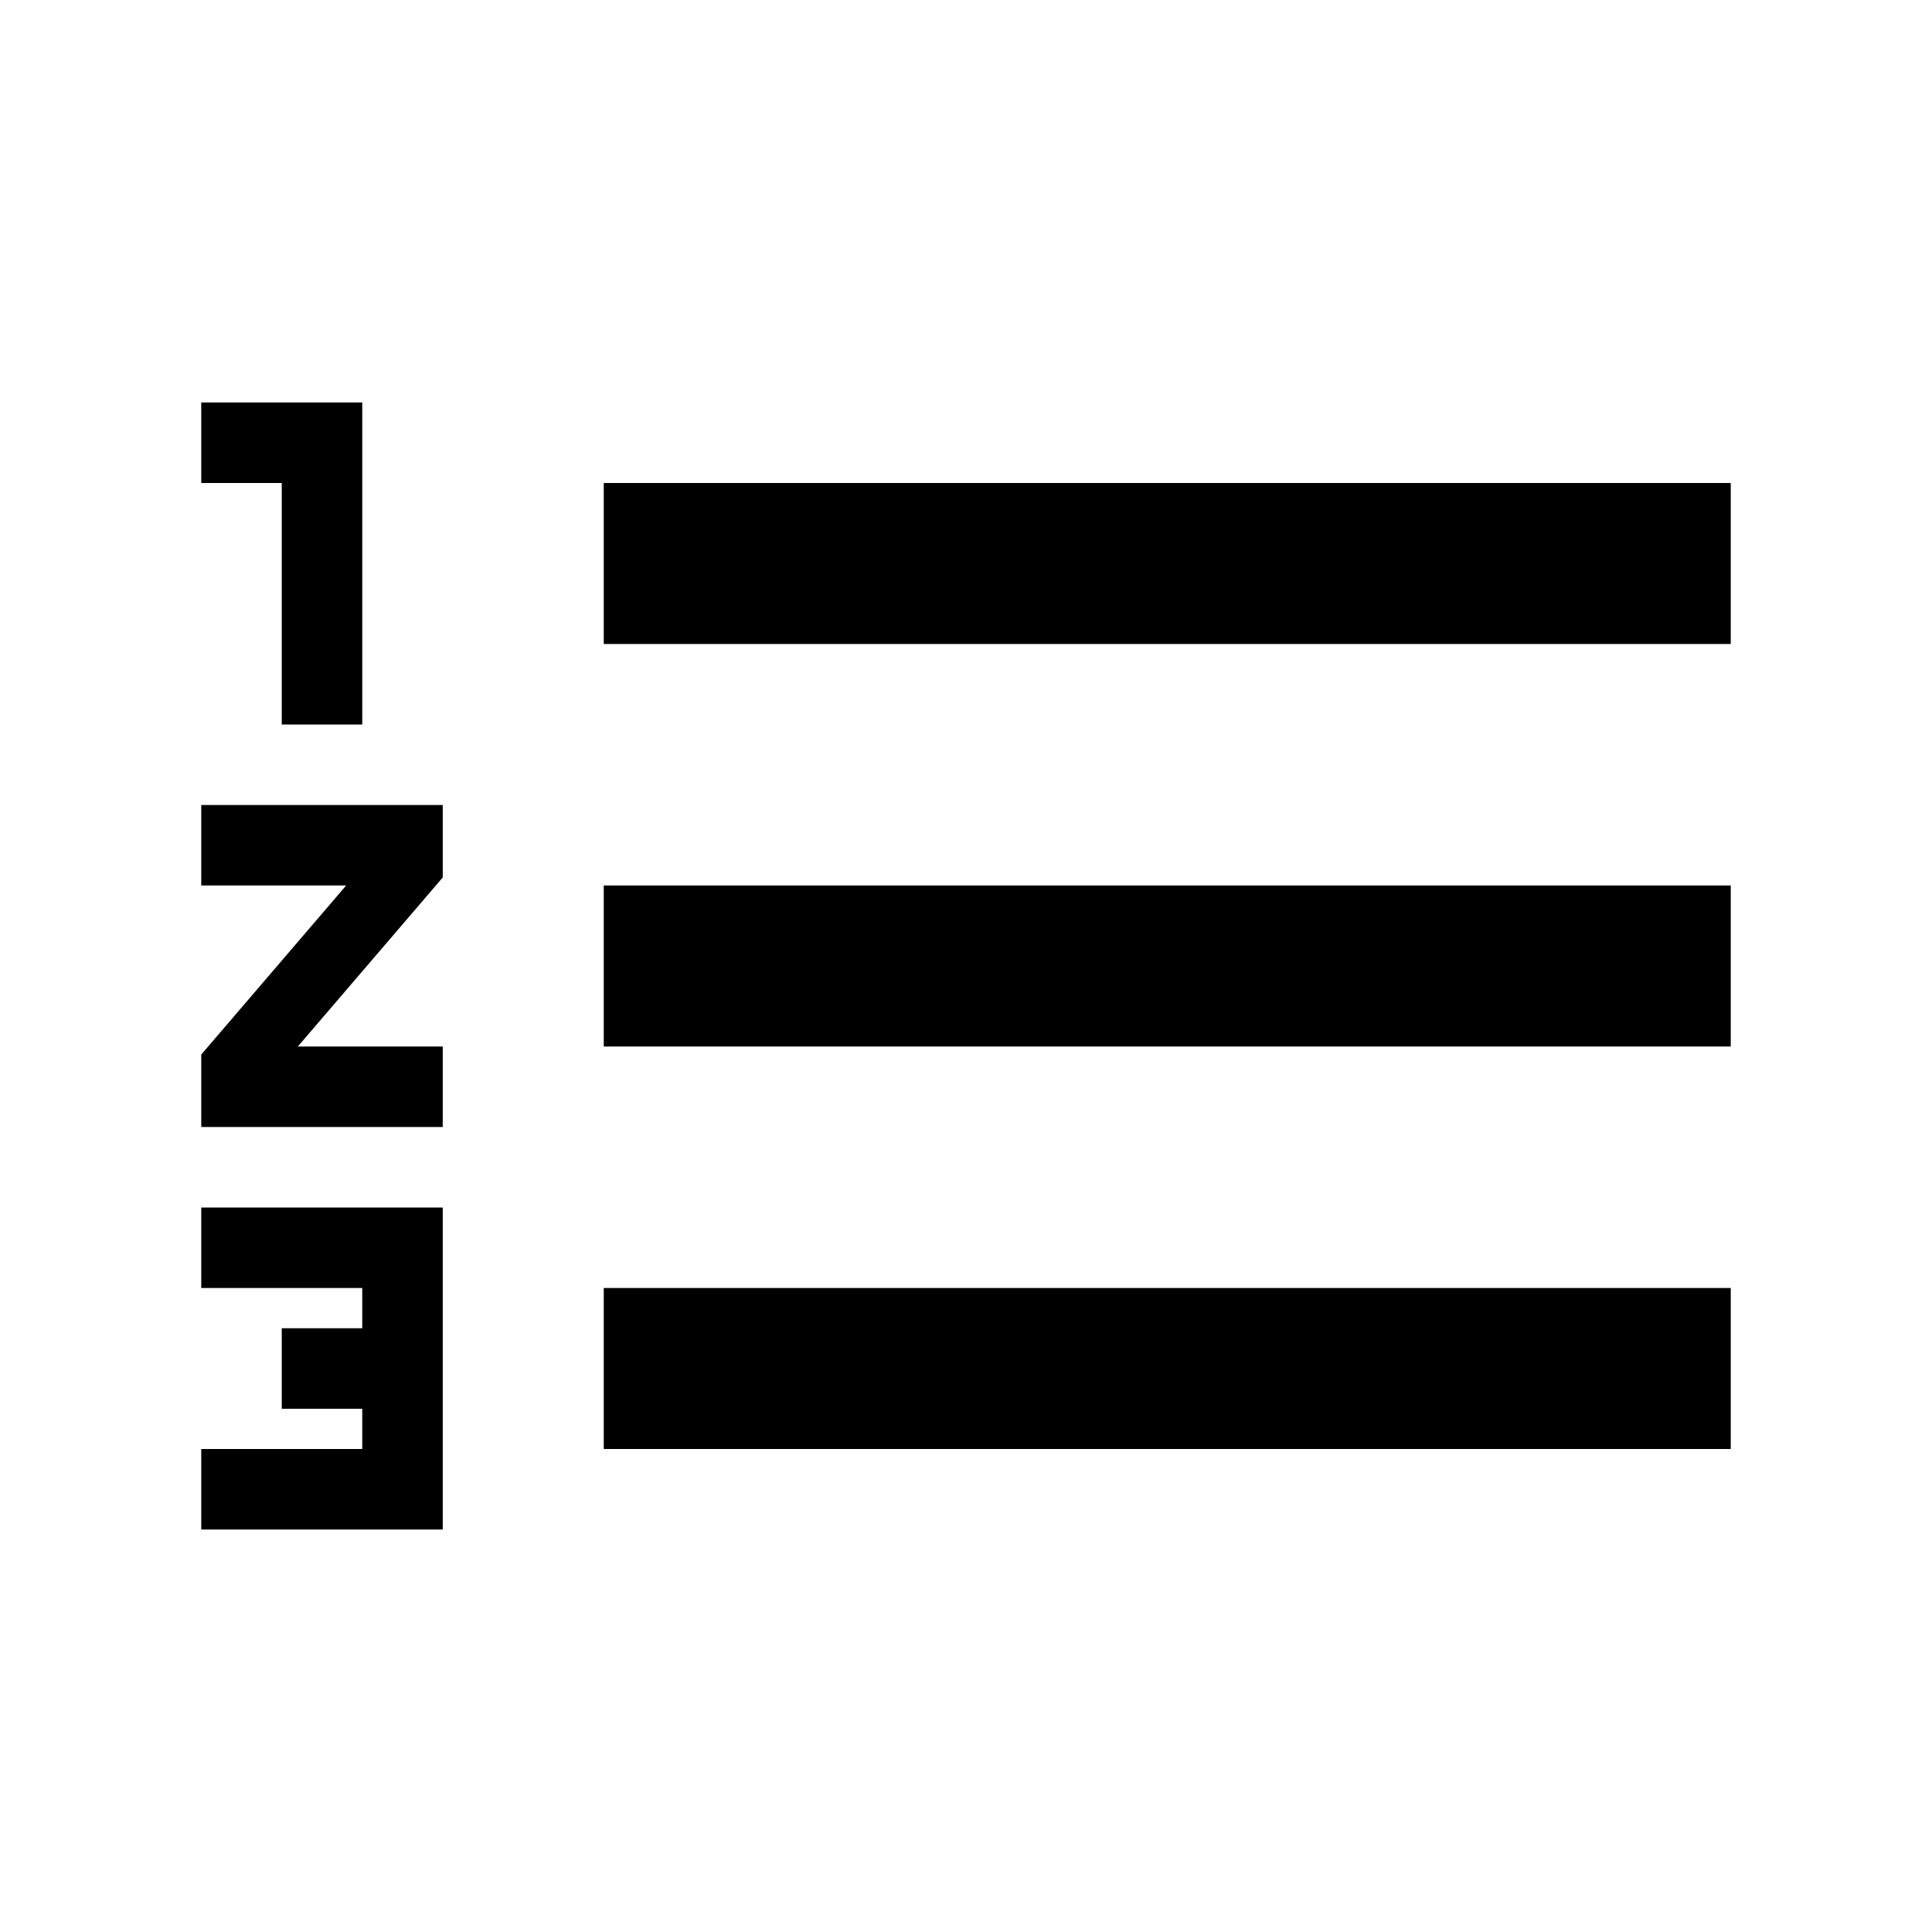
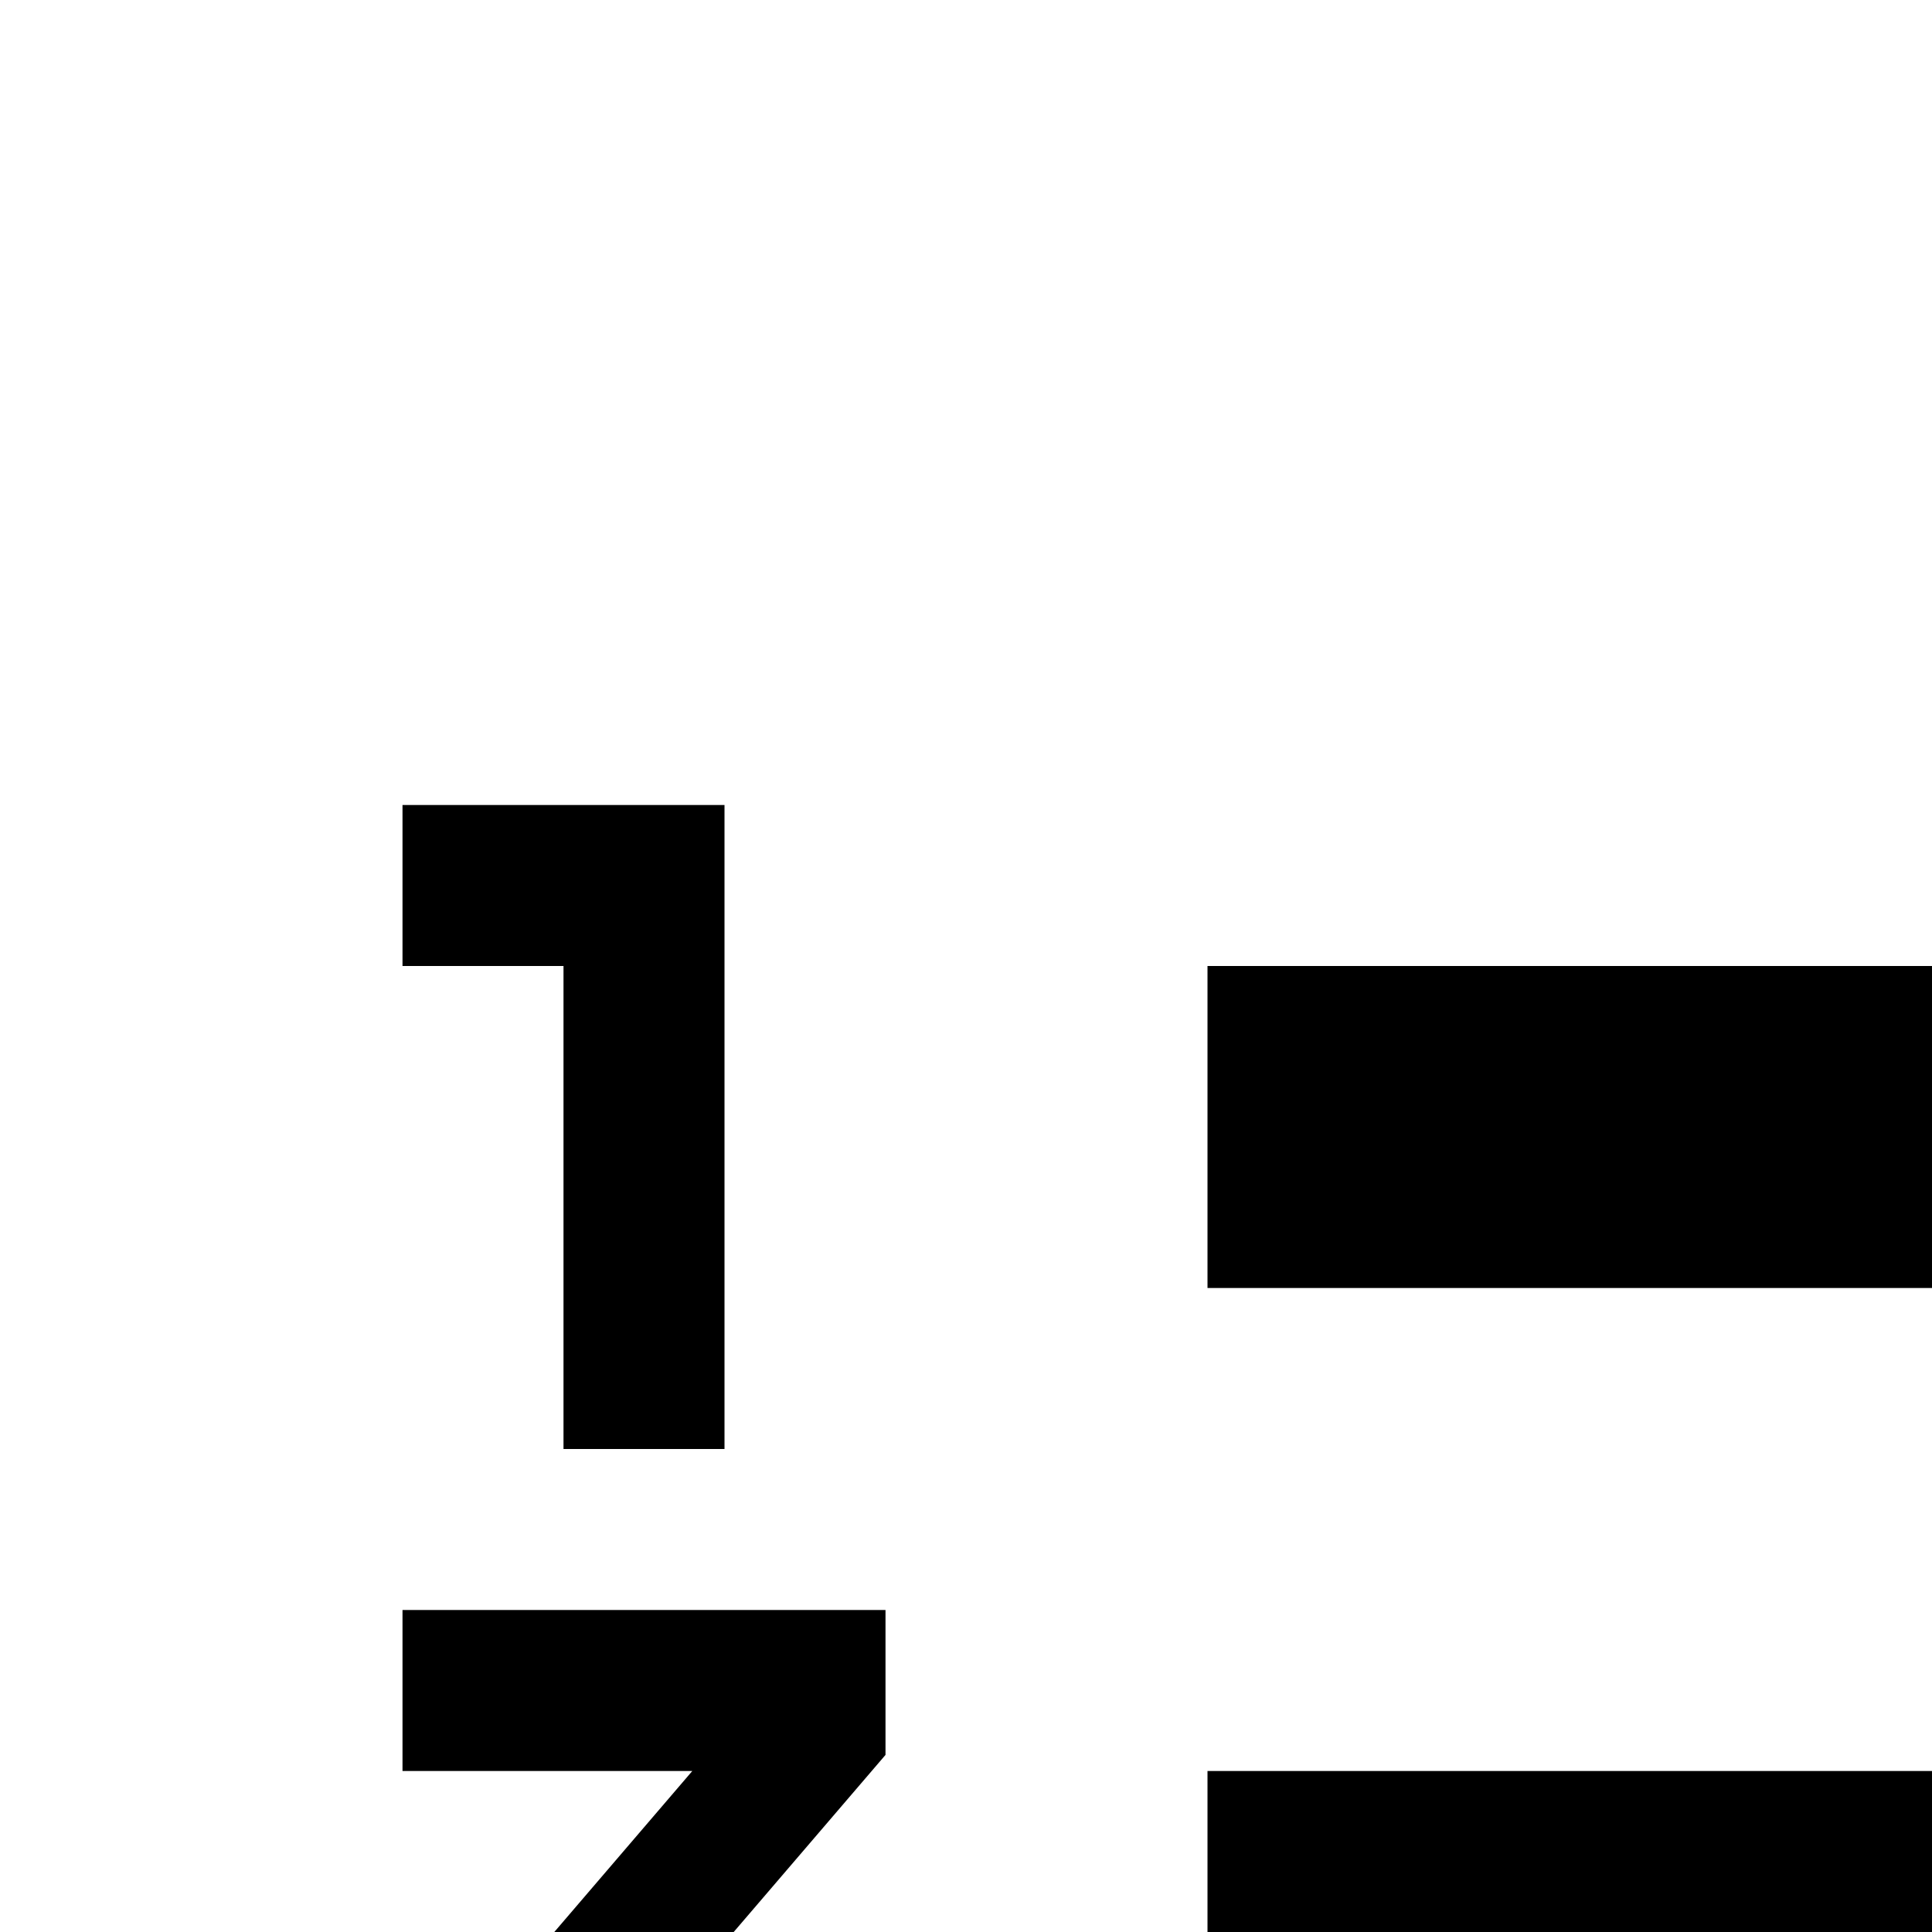
- <svg xmlns="http://www.w3.org/2000/svg" width="1em" height="1em" viewBox="0 0 24 24" fill="none">
-   <path d="M2.5 16H4.5V16.5H3.5V17.5H4.5V18H2.5V19H5.5V15H2.5V16ZM3.5 9H4.5V5H2.5V6H3.5V9ZM2.5 11H4.3L2.5 13.1V14H5.5V13H3.7L5.5 10.9V10H2.5V11ZM7.5 6V8H21.5V6H7.5ZM7.5 18H21.5V16H7.5V18ZM7.5 13H21.5V11H7.5V13Z" fill="currentColor" />
+ <svg xmlns="http://www.w3.org/2000/svg" width="1em" height="1em" fill="none">
+   <path fill="currentColor" d="M2.5 16h2v.5h-1v1h1v.5h-2v1h3v-4h-3v1Zm1-7h1V5h-2v1h1v3Zm-1 2h1.8l-1.8 2.1v.9h3v-1H3.7l1.8-2.1V10h-3v1Zm5-5v2h14V6h-14Zm0 12h14v-2h-14v2Zm0-5h14v-2h-14v2Z" />
</svg>
